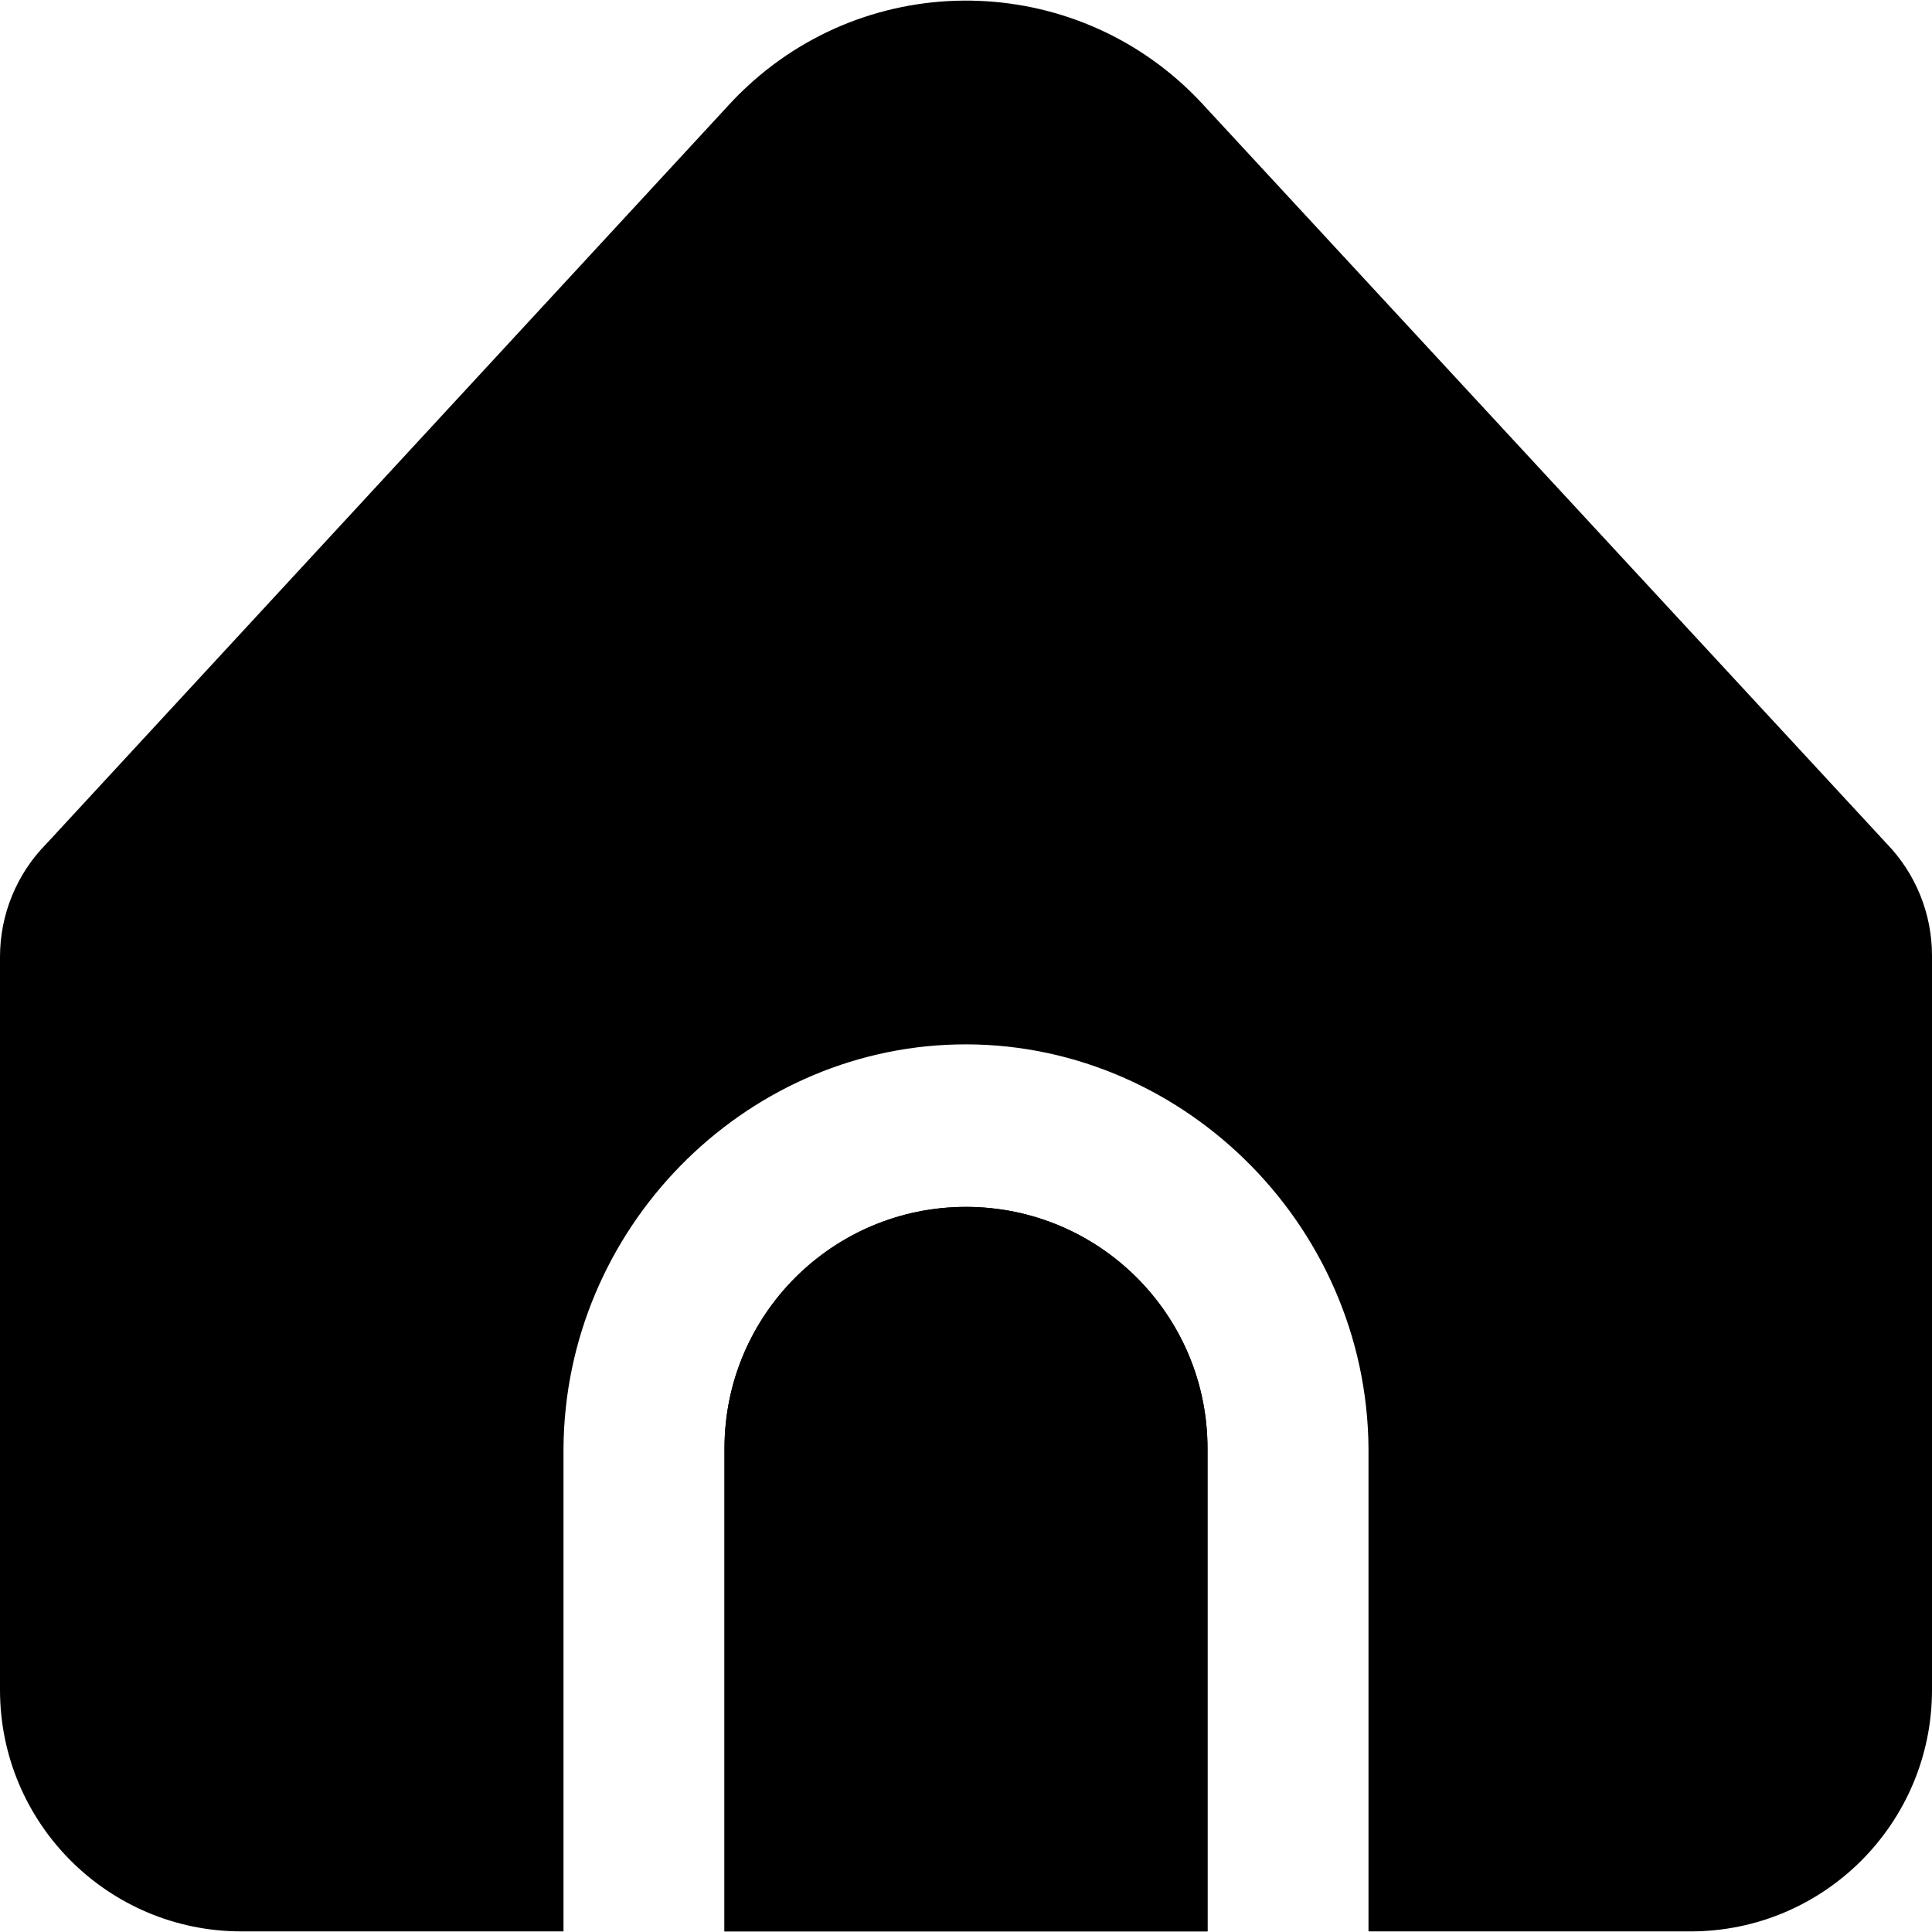
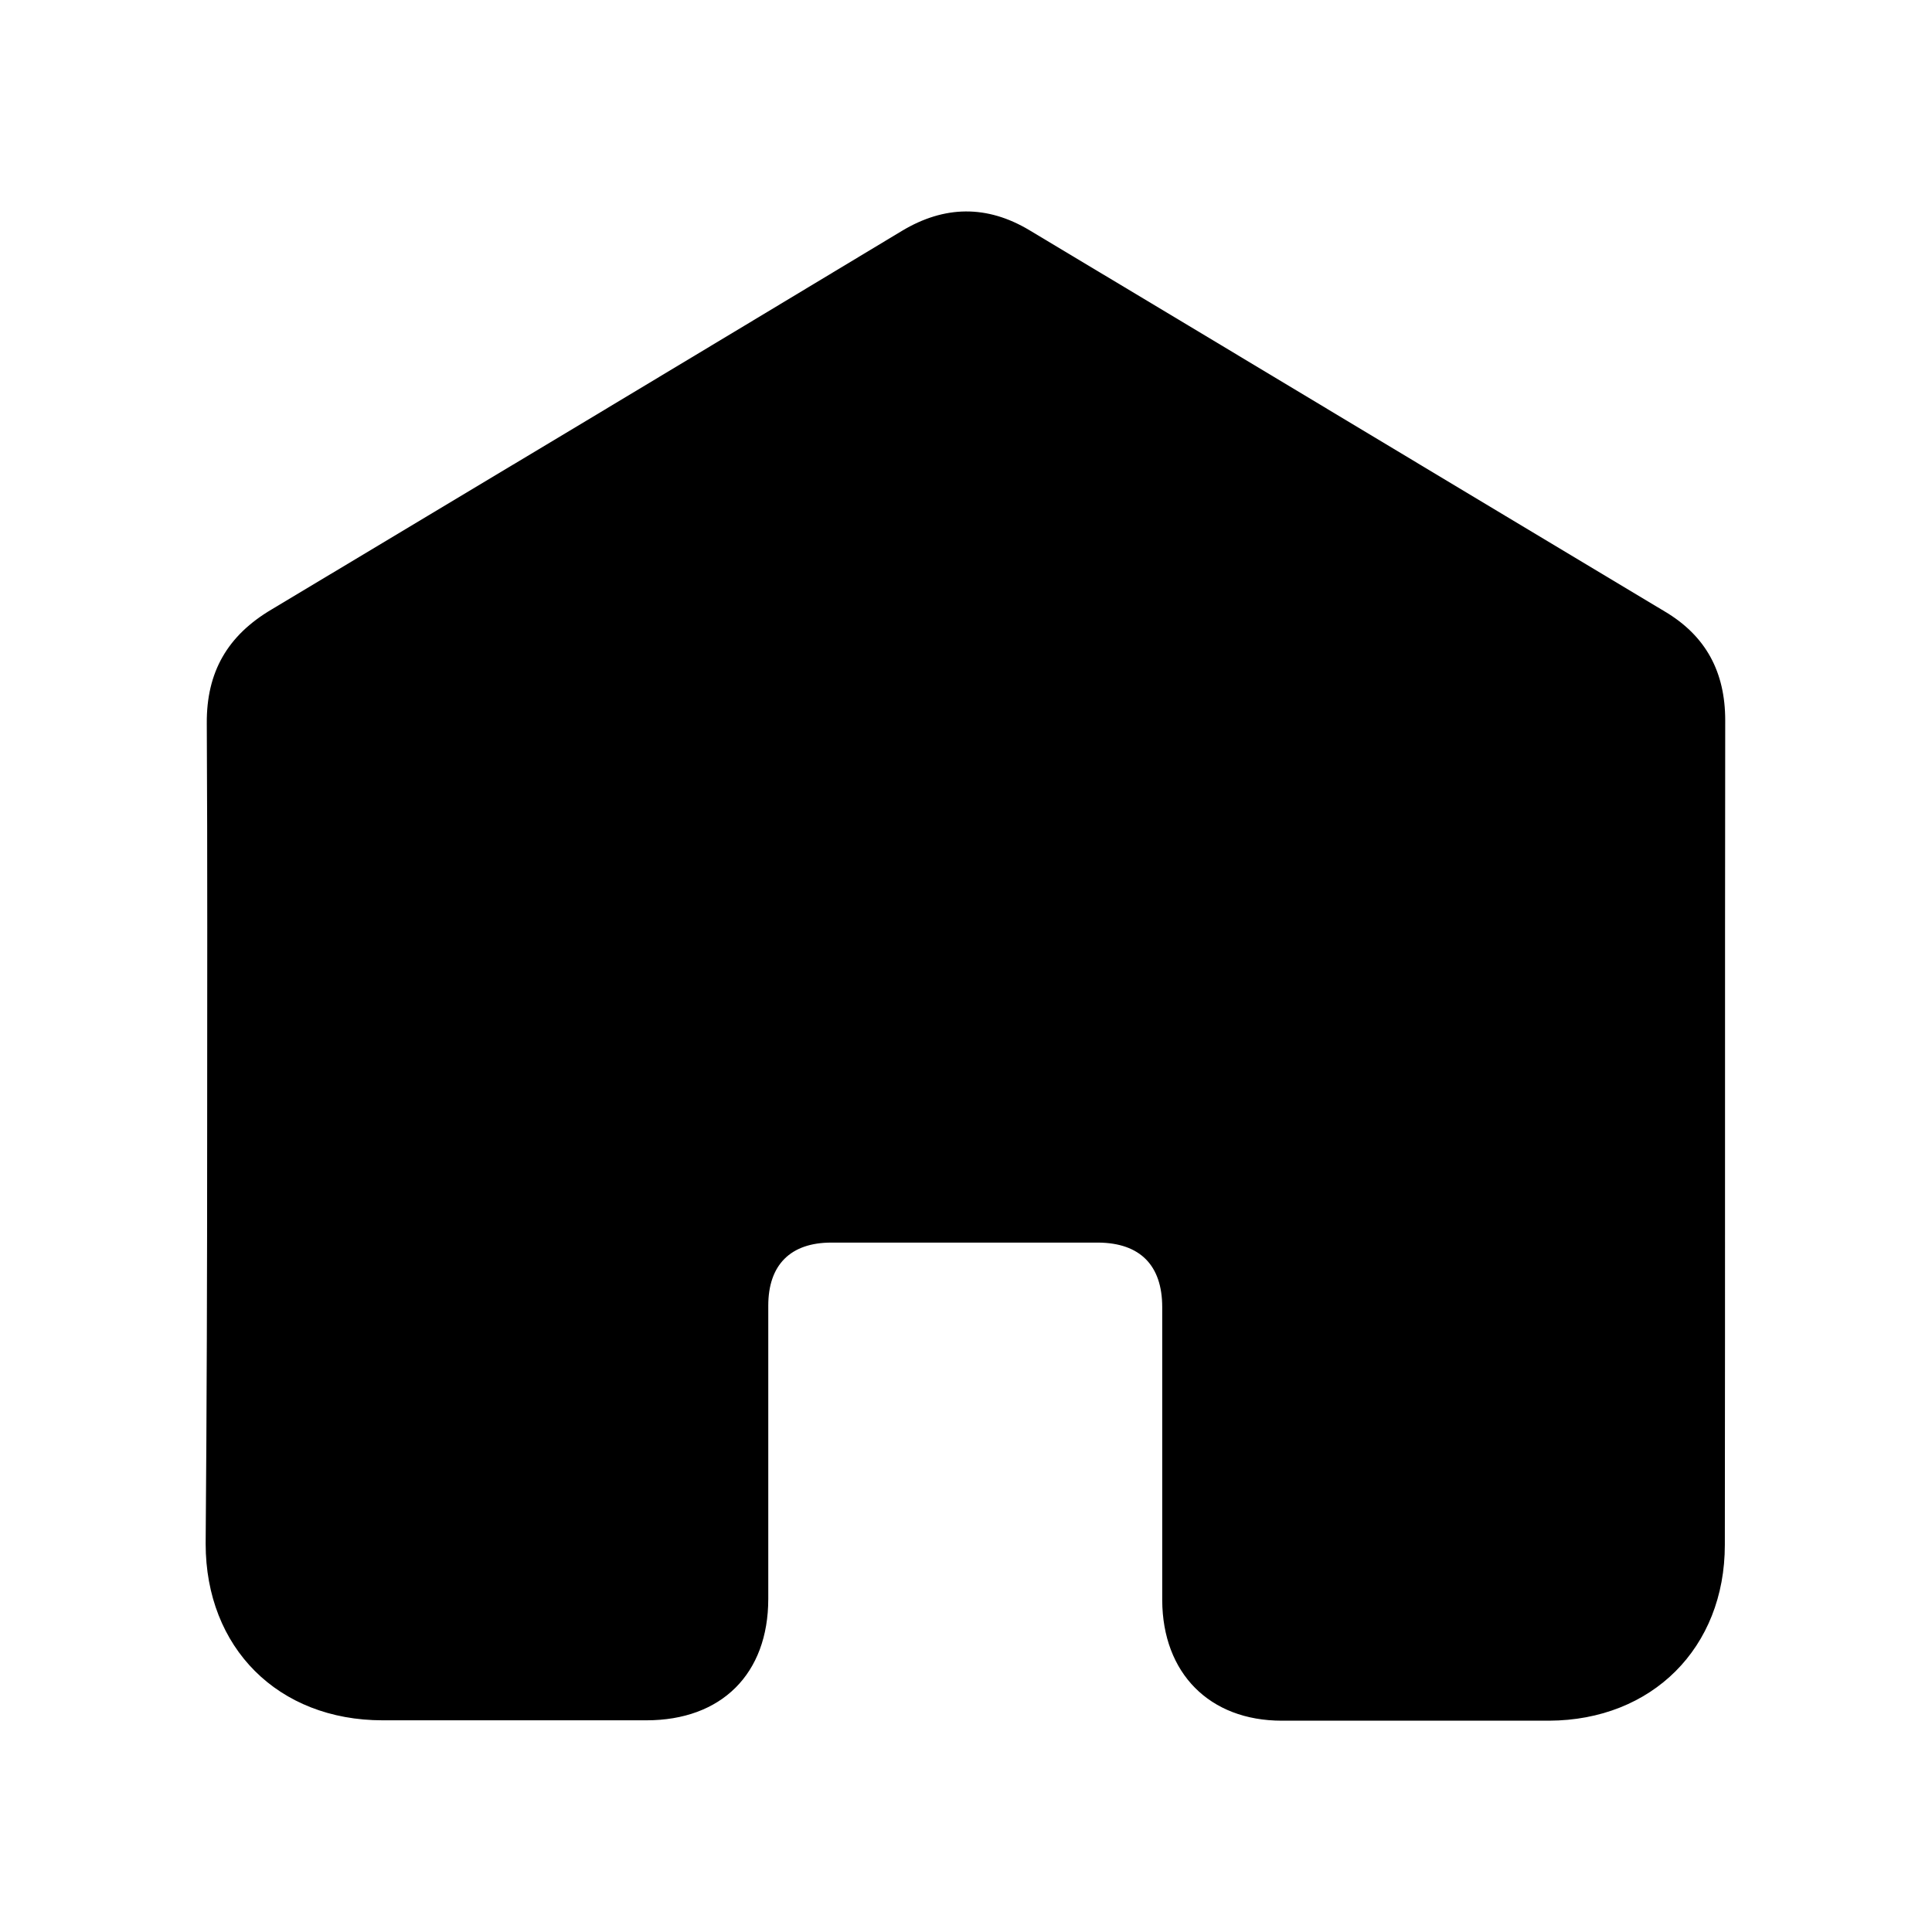
- <svg xmlns="http://www.w3.org/2000/svg" version="1.1" id="Capa_1" x="0px" y="0px" viewBox="0 0 512 512" style="enable-background:new 0 0 512 512;" xml:space="preserve" width="512" height="512">
+ <svg xmlns="http://www.w3.org/2000/svg" version="1.1" id="Capa_1" x="0px" y="0px" viewBox="0 0 512 512" style="enable-background:new 0 0 512 512;" xml:space="preserve">
  <g>
-     <path d="M256,319.841c-35.346,0-64,28.654-64,64v128h128v-128C320,348.495,291.346,319.841,256,319.841z" />
    <g>
-       <path d="M362.667,383.841v128H448c35.346,0,64-28.654,64-64V253.26c0.005-11.083-4.302-21.733-12.011-29.696l-181.29-195.99    c-31.988-34.61-85.976-36.735-120.586-4.747c-1.644,1.52-3.228,3.103-4.747,4.747L12.395,223.5    C4.453,231.496-0.003,242.31,0,253.58v194.261c0,35.346,28.654,64,64,64h85.333v-128c0.399-58.172,47.366-105.676,104.073-107.044    C312.01,275.383,362.22,323.696,362.667,383.841z" />
-       <path d="M256,319.841c-35.346,0-64,28.654-64,64v128h128v-128C320,348.495,291.346,319.841,256,319.841z" />
+       <path class="st0" d="M54.9,300.2c0-36.2,0.1-72.3-0.1-108.5c-0.1-13.6,5.5-23.3,17.2-30.2C127.6,128.2,183.4,94.7,239,61.2    c11.3-6.8,22.6-6.9,33.8-0.2c56.1,33.6,112.2,67.4,168.3,101c11,6.5,16.1,16.1,16.1,28.9c-0.1,72.8,0,145.6-0.1,218.5    c0,27.3-19.3,46.5-46.6,46.6c-23.6,0-47.2,0-70.8,0c-19.2,0-31.6-12.6-31.7-31.9c0-25.9,0-51.8,0-77.7c0-11.1-5.9-17-16.9-17.1    c-23.6,0-47.2,0-70.8,0c-10.8,0-16.7,5.9-16.7,16.7c0,25.9,0,51.8,0,77.7c0,19.9-12.4,32.2-32.3,32.2c-23.3,0-46.6,0-69.9,0    c-27.7,0-46.9-19.2-46.9-46.8C54.8,372.9,54.9,336.6,54.9,300.2z" />
    </g>
  </g>
</svg>
